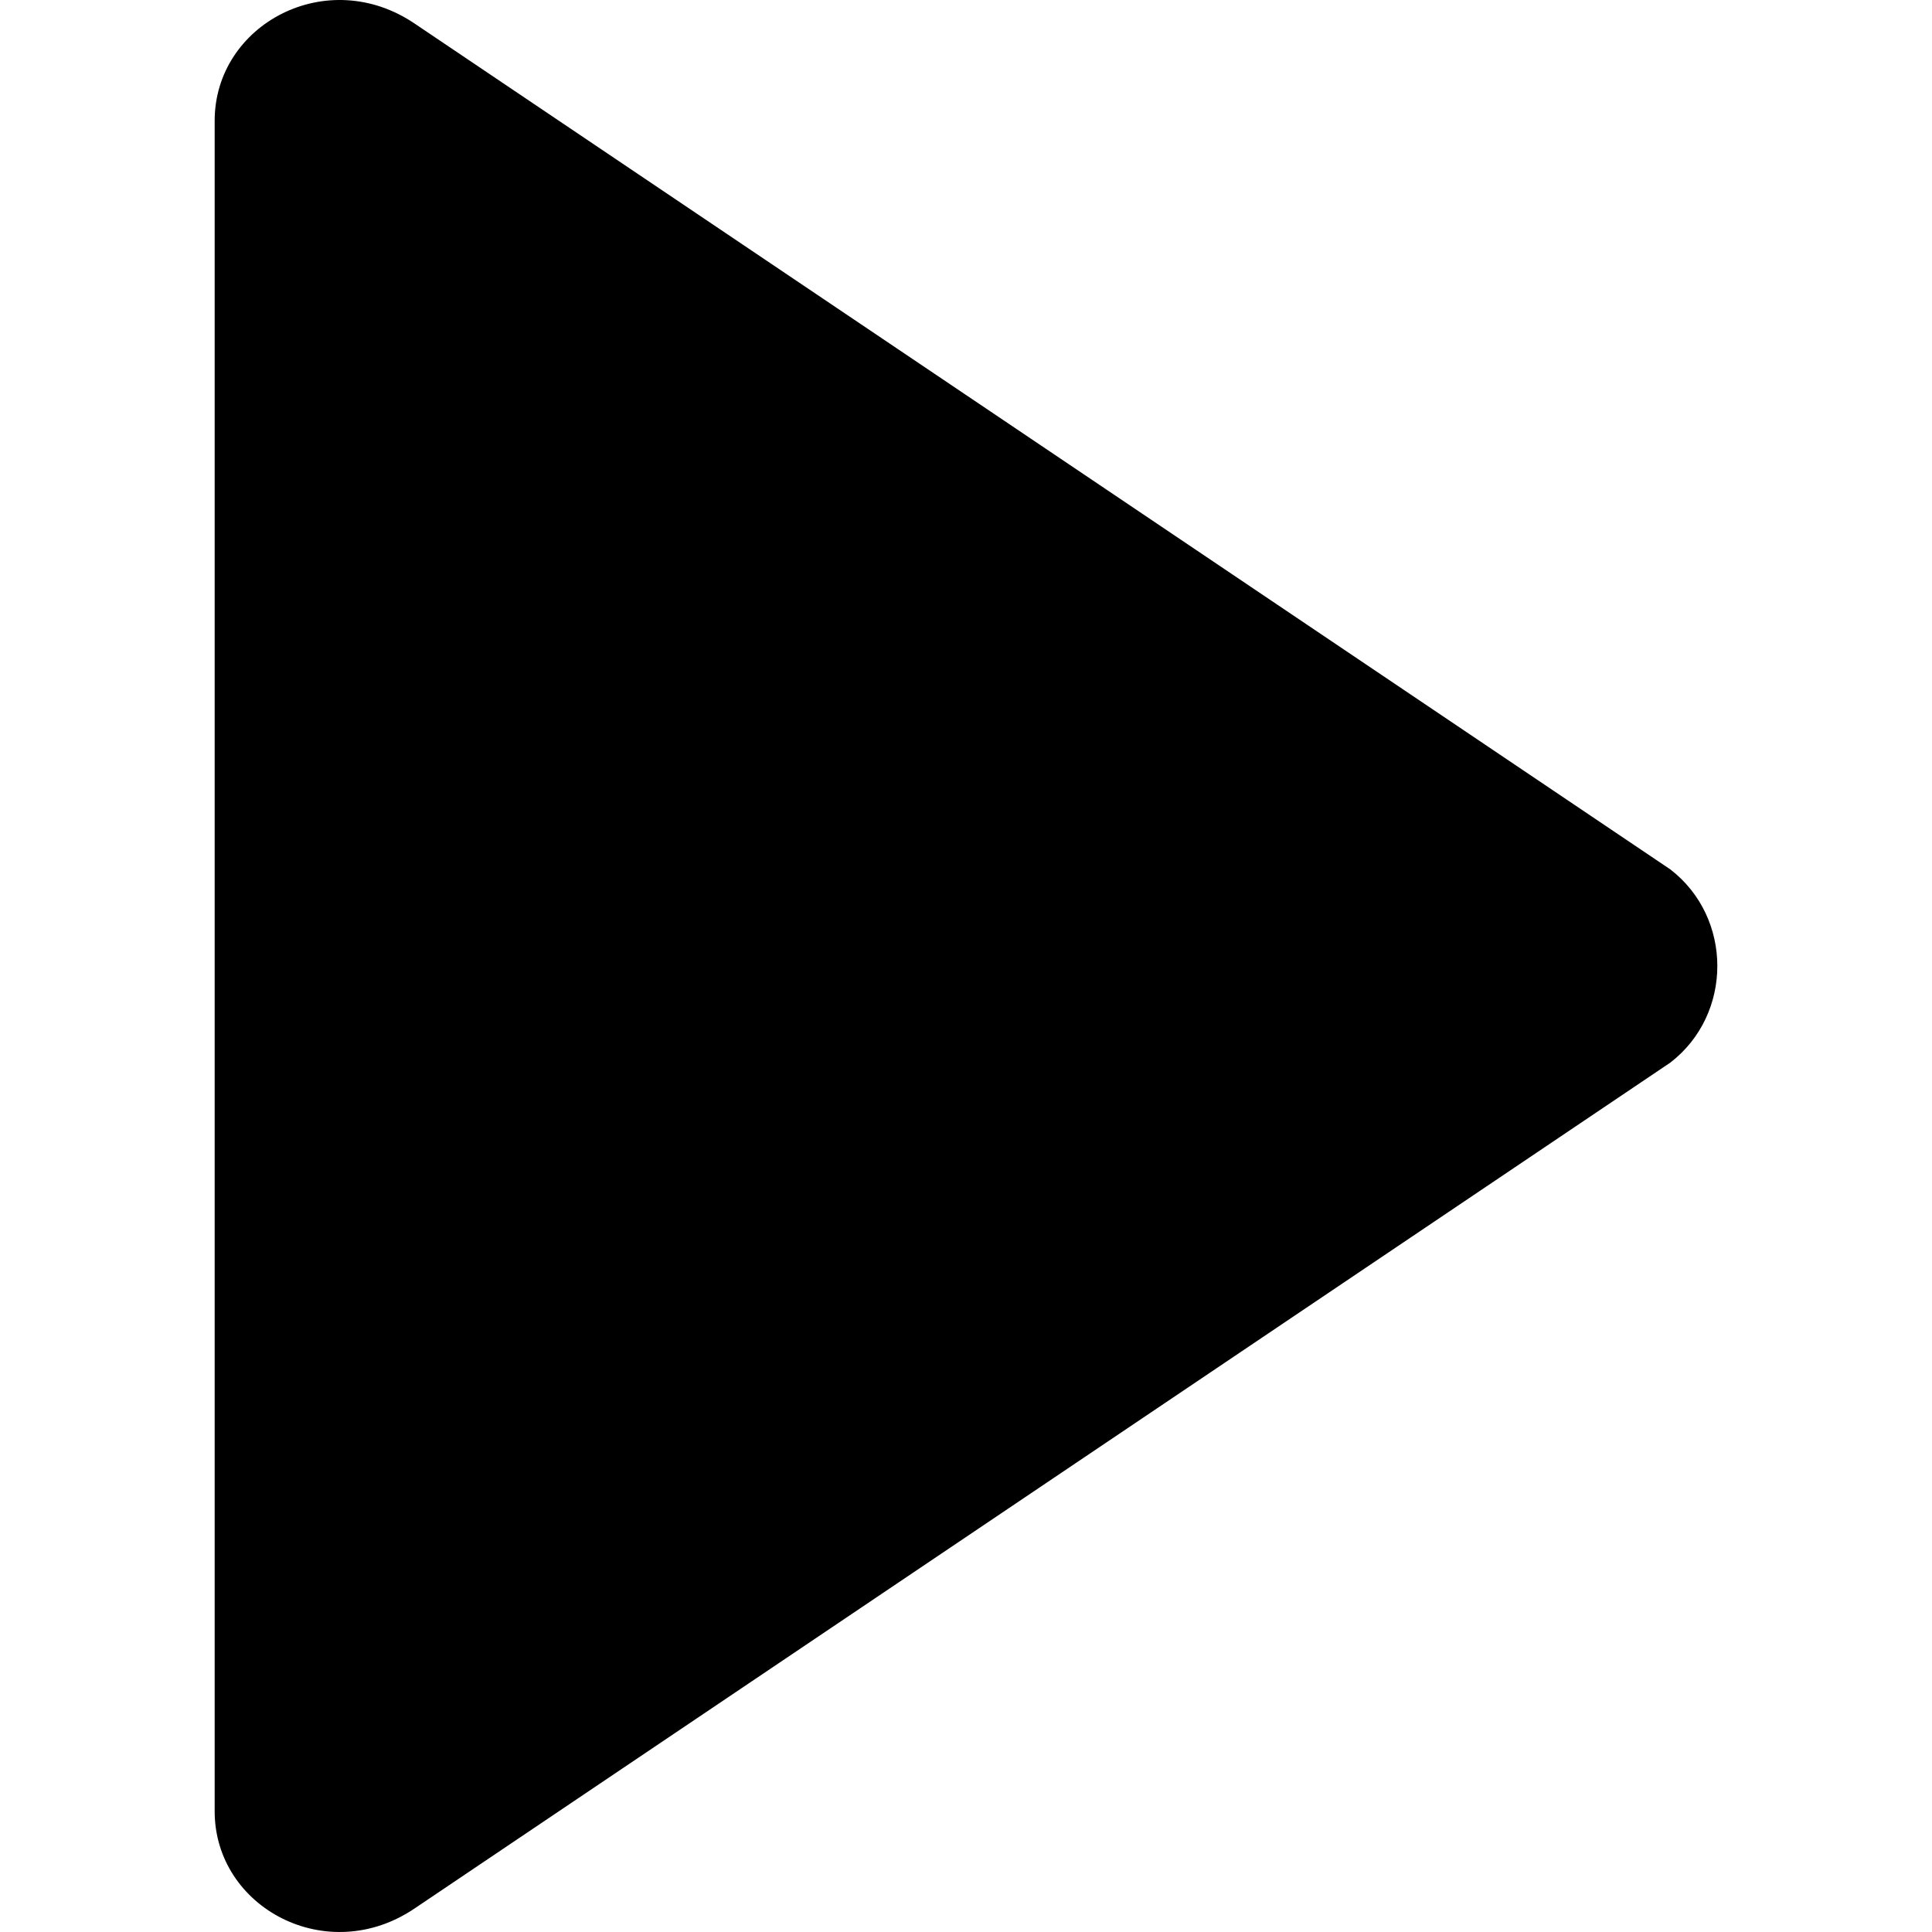
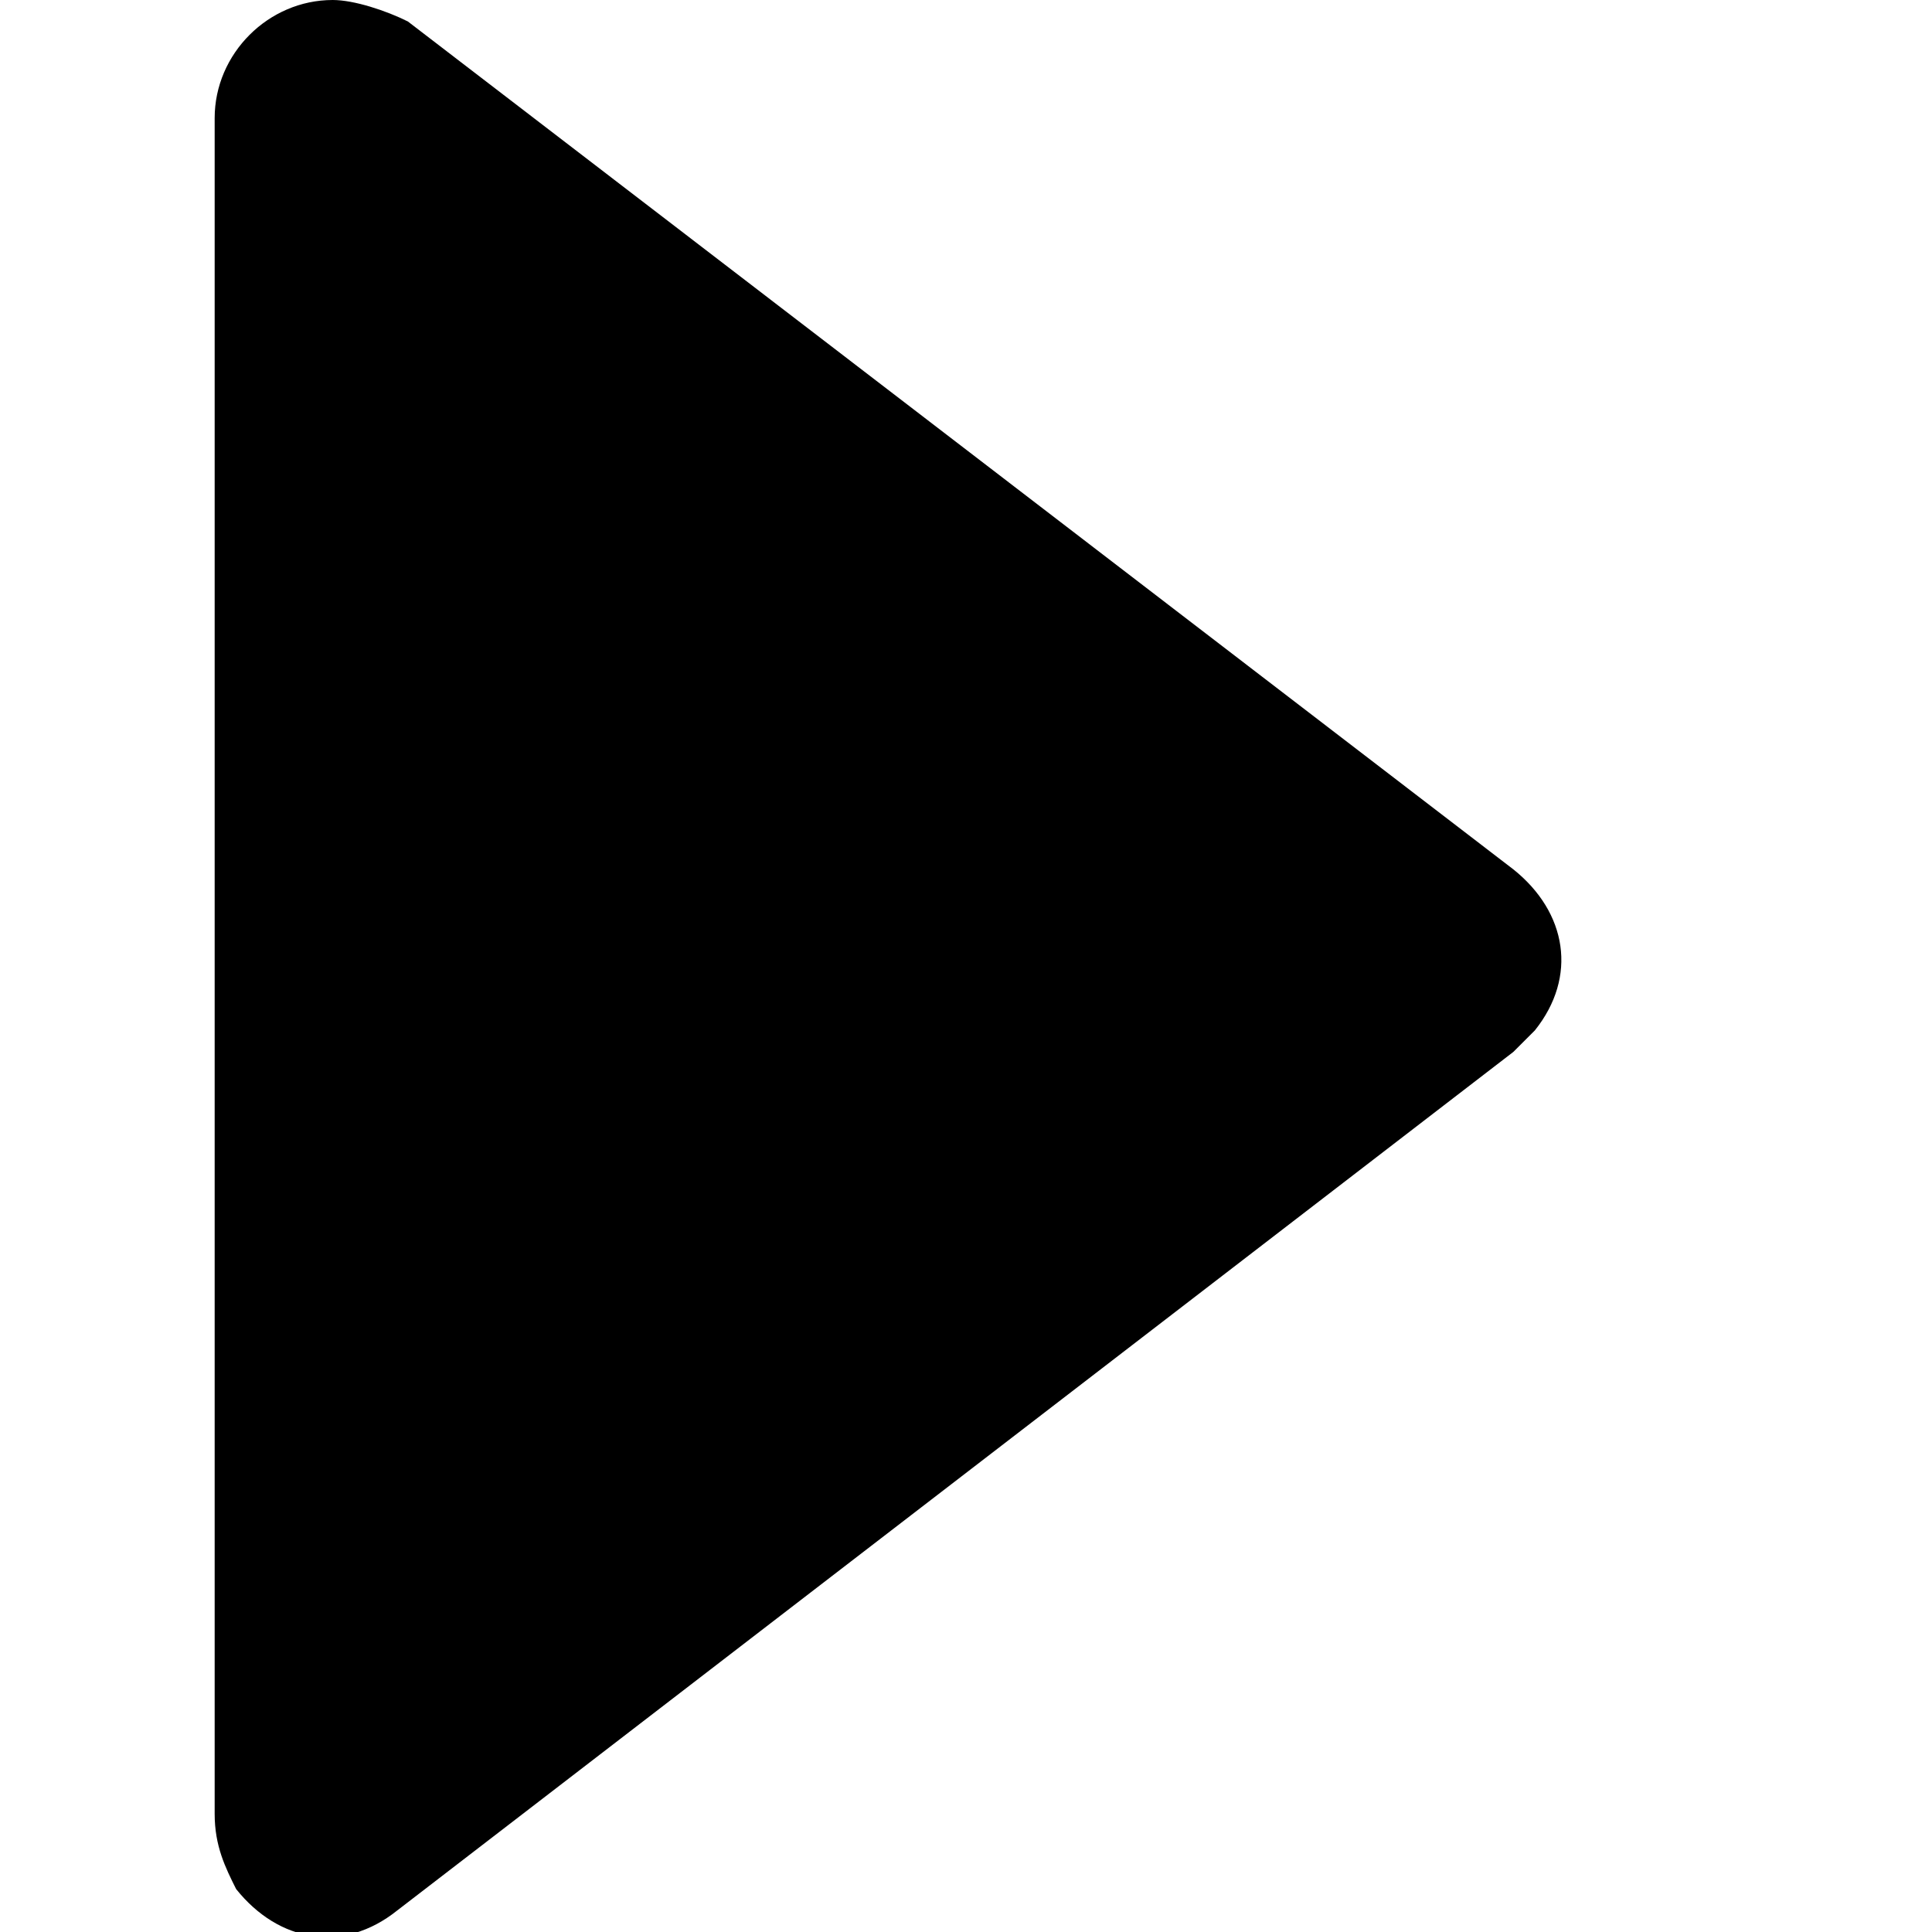
- <svg xmlns="http://www.w3.org/2000/svg" width="18px" height="18px" viewBox="0 0 18 18" version="1.1">
-   <g>
-     <path d="M15.562,8.1 L3.871,0.225 C3.052,-0.337 2,0.225 2,1.125 L2,16.875 C2,17.775 3.052,18.337 3.871,17.775 L15.562,9.9 C16.146,9.45 16.146,8.55 15.562,8.1 L15.562,8.1 Z" />
-   </g>
+ <svg xmlns="http://www.w3.org/2000/svg" version="1.1" id="Layer_1" x="0px" y="0px" viewBox="0 0 18 18" style="enable-background:new 0 0 18 18;" xml:space="preserve">
+   <path id="Polygon_2" d="M14.1,8.1c0.5,0.4,0.6,1,0.2,1.5c-0.1,0.1-0.1,0.1-0.2,0.2L3.7,17.8c-0.5,0.4-1.1,0.3-1.5-0.2  C2.1,17.4,2,17.2,2,16.9V1.1C2,0.5,2.5,0,3.1,0c0.2,0,0.5,0.1,0.7,0.2L14.1,8.1z" />
</svg>
